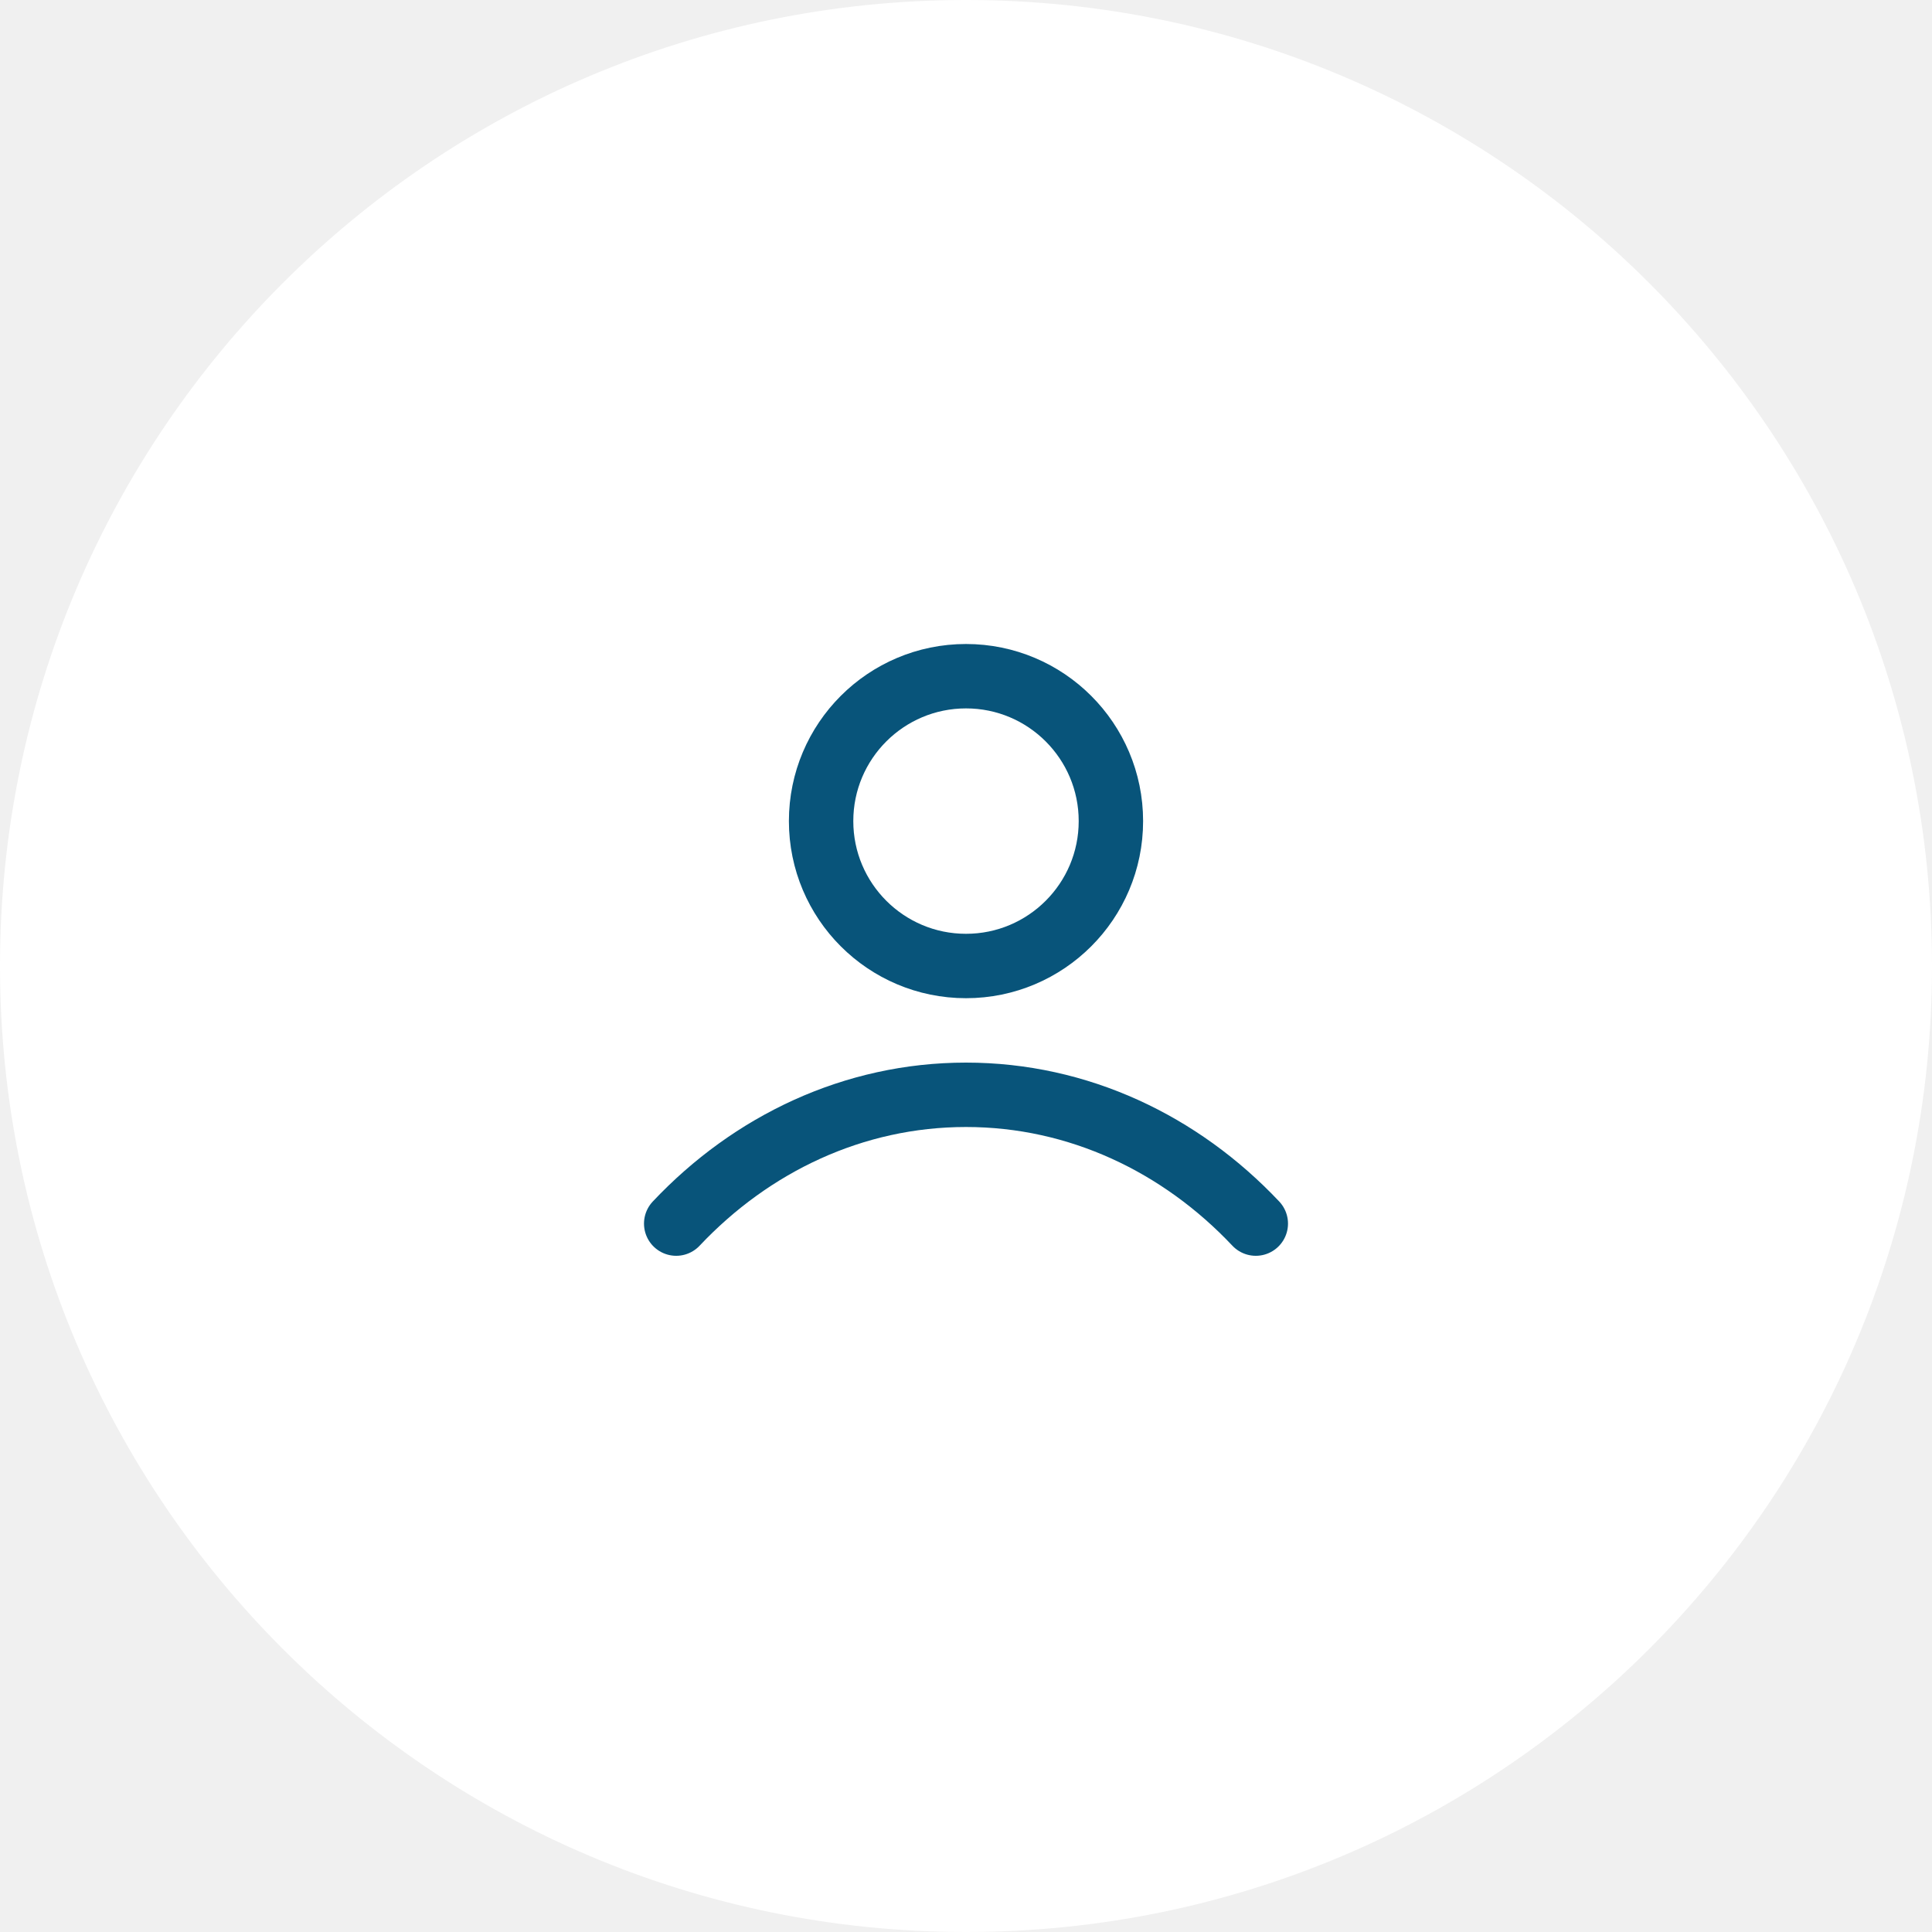
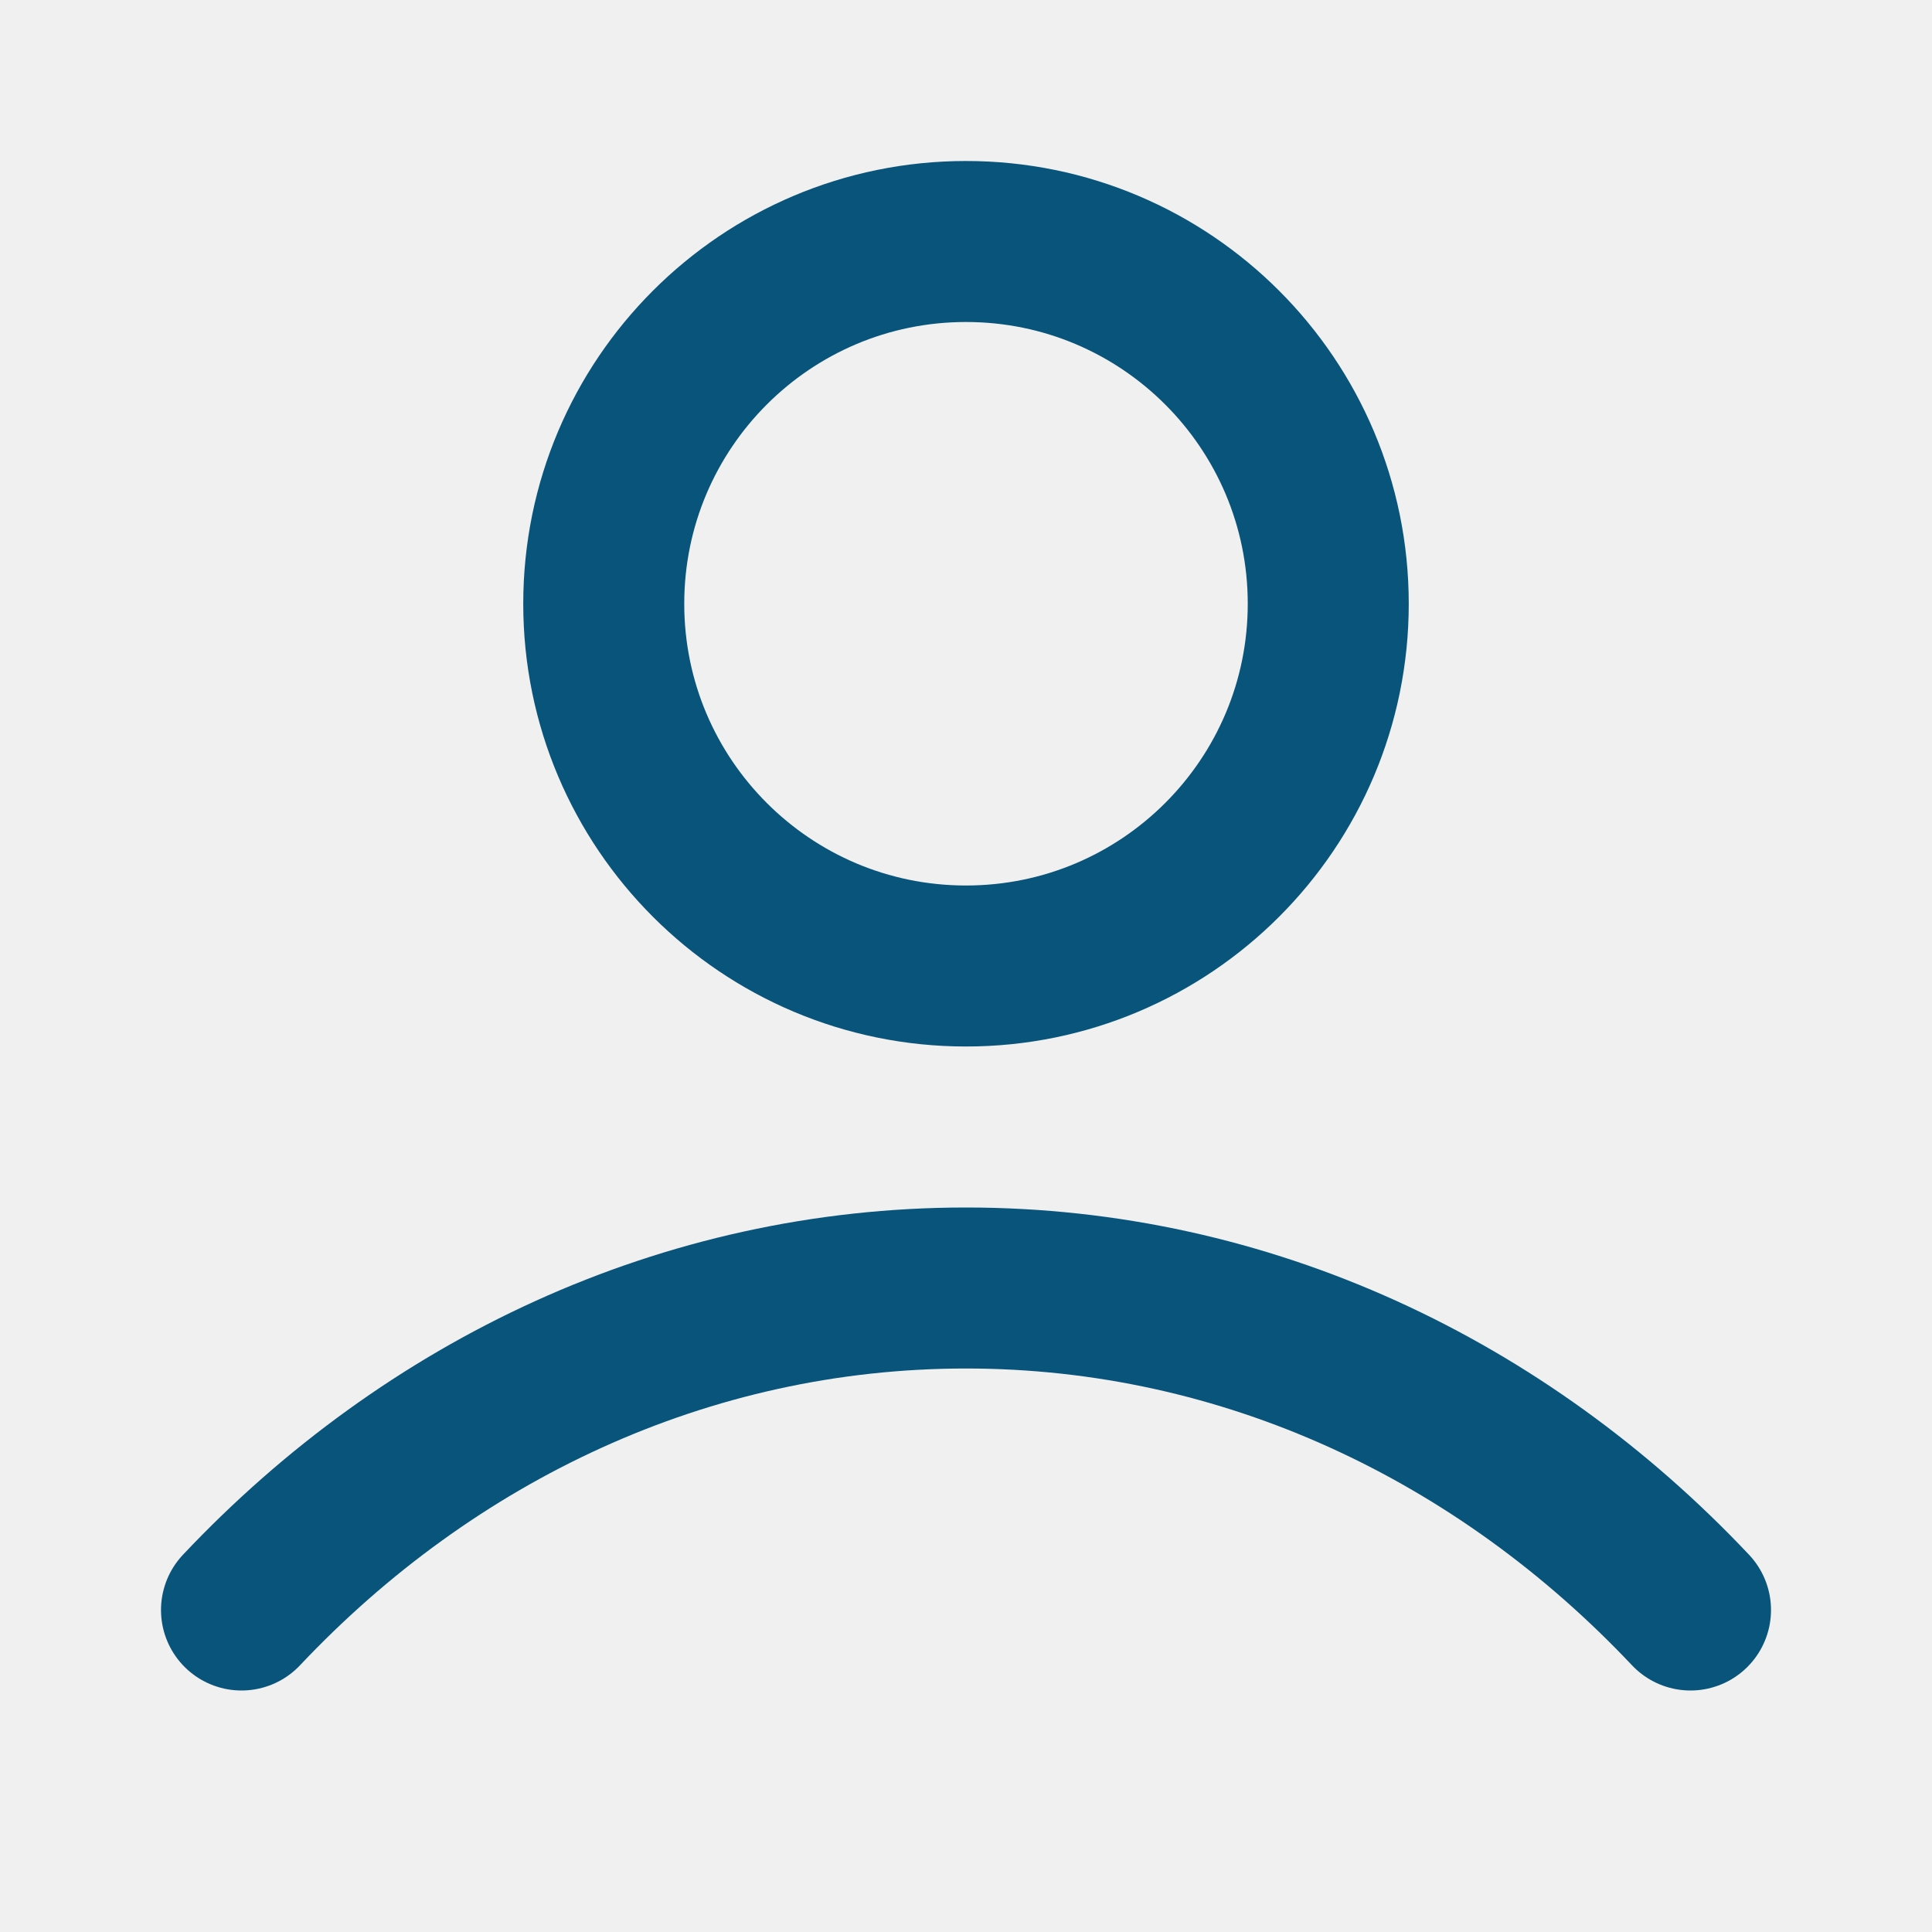
- <svg xmlns="http://www.w3.org/2000/svg" width="60" height="60" viewBox="0 0 60 60" fill="none">
-   <path d="M0 30C0 13.431 13.431 0 30 0C46.569 0 60 13.431 60 30C60 46.569 46.569 60 30 60C13.431 60 0 46.569 0 30Z" fill="white" />
-   <path d="M21 38C23.336 35.523 26.507 34 30 34C33.493 34 36.664 35.523 39 38M34.5 25.5C34.5 27.985 32.485 30 30 30C27.515 30 25.5 27.985 25.5 25.5C25.5 23.015 27.515 21 30 21C32.485 21 34.5 23.015 34.5 25.5Z" stroke="#08547A" stroke-width="2" stroke-linecap="round" stroke-linejoin="round" />
+ <svg xmlns="http://www.w3.org/2000/svg" width="24" height="24" viewBox="0 0 24 24" fill="none">
+   <path d="M3 20C5.336 17.523 8.507 16 12 16C15.493 16 18.664 17.523 21 20M16.5 7.5C16.5 9.985 14.485 12 12 12C9.515 12 7.5 9.985 7.5 7.5C7.5 5.015 9.515 3 12 3C14.485 3 16.5 5.015 16.5 7.5Z" stroke="#08547A" stroke-width="2" stroke-linecap="round" stroke-linejoin="round" />
</svg>
